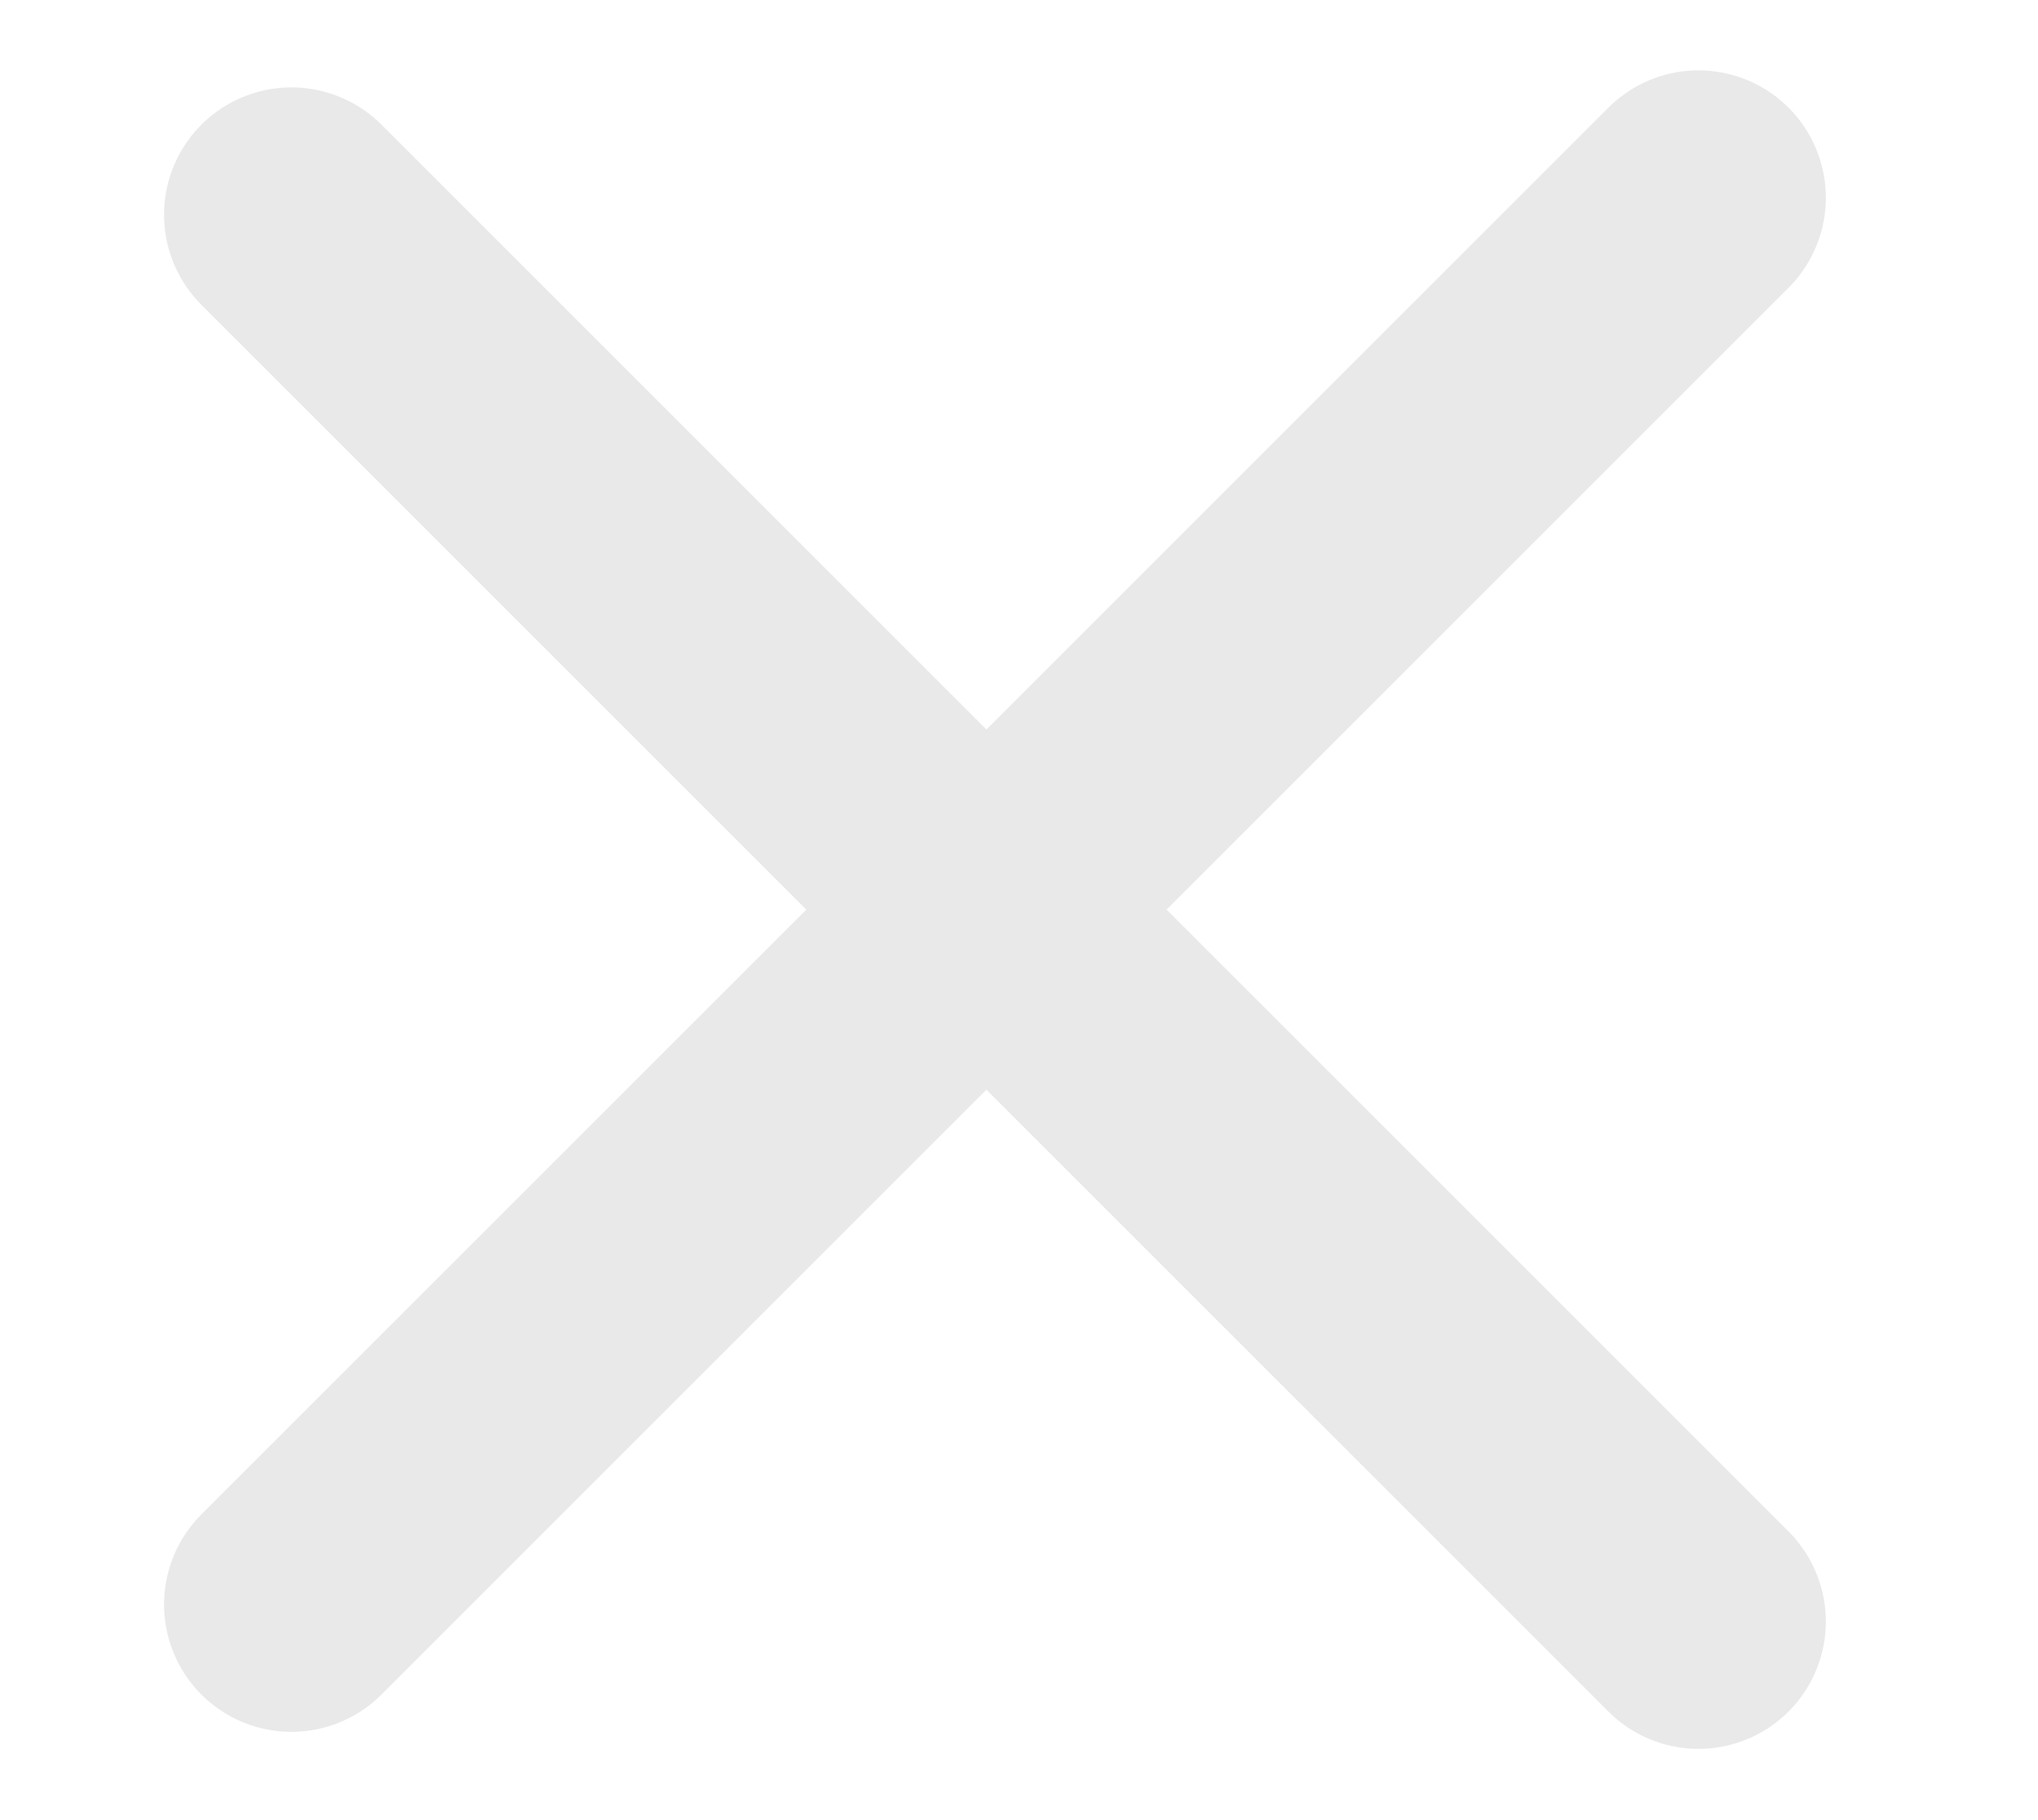
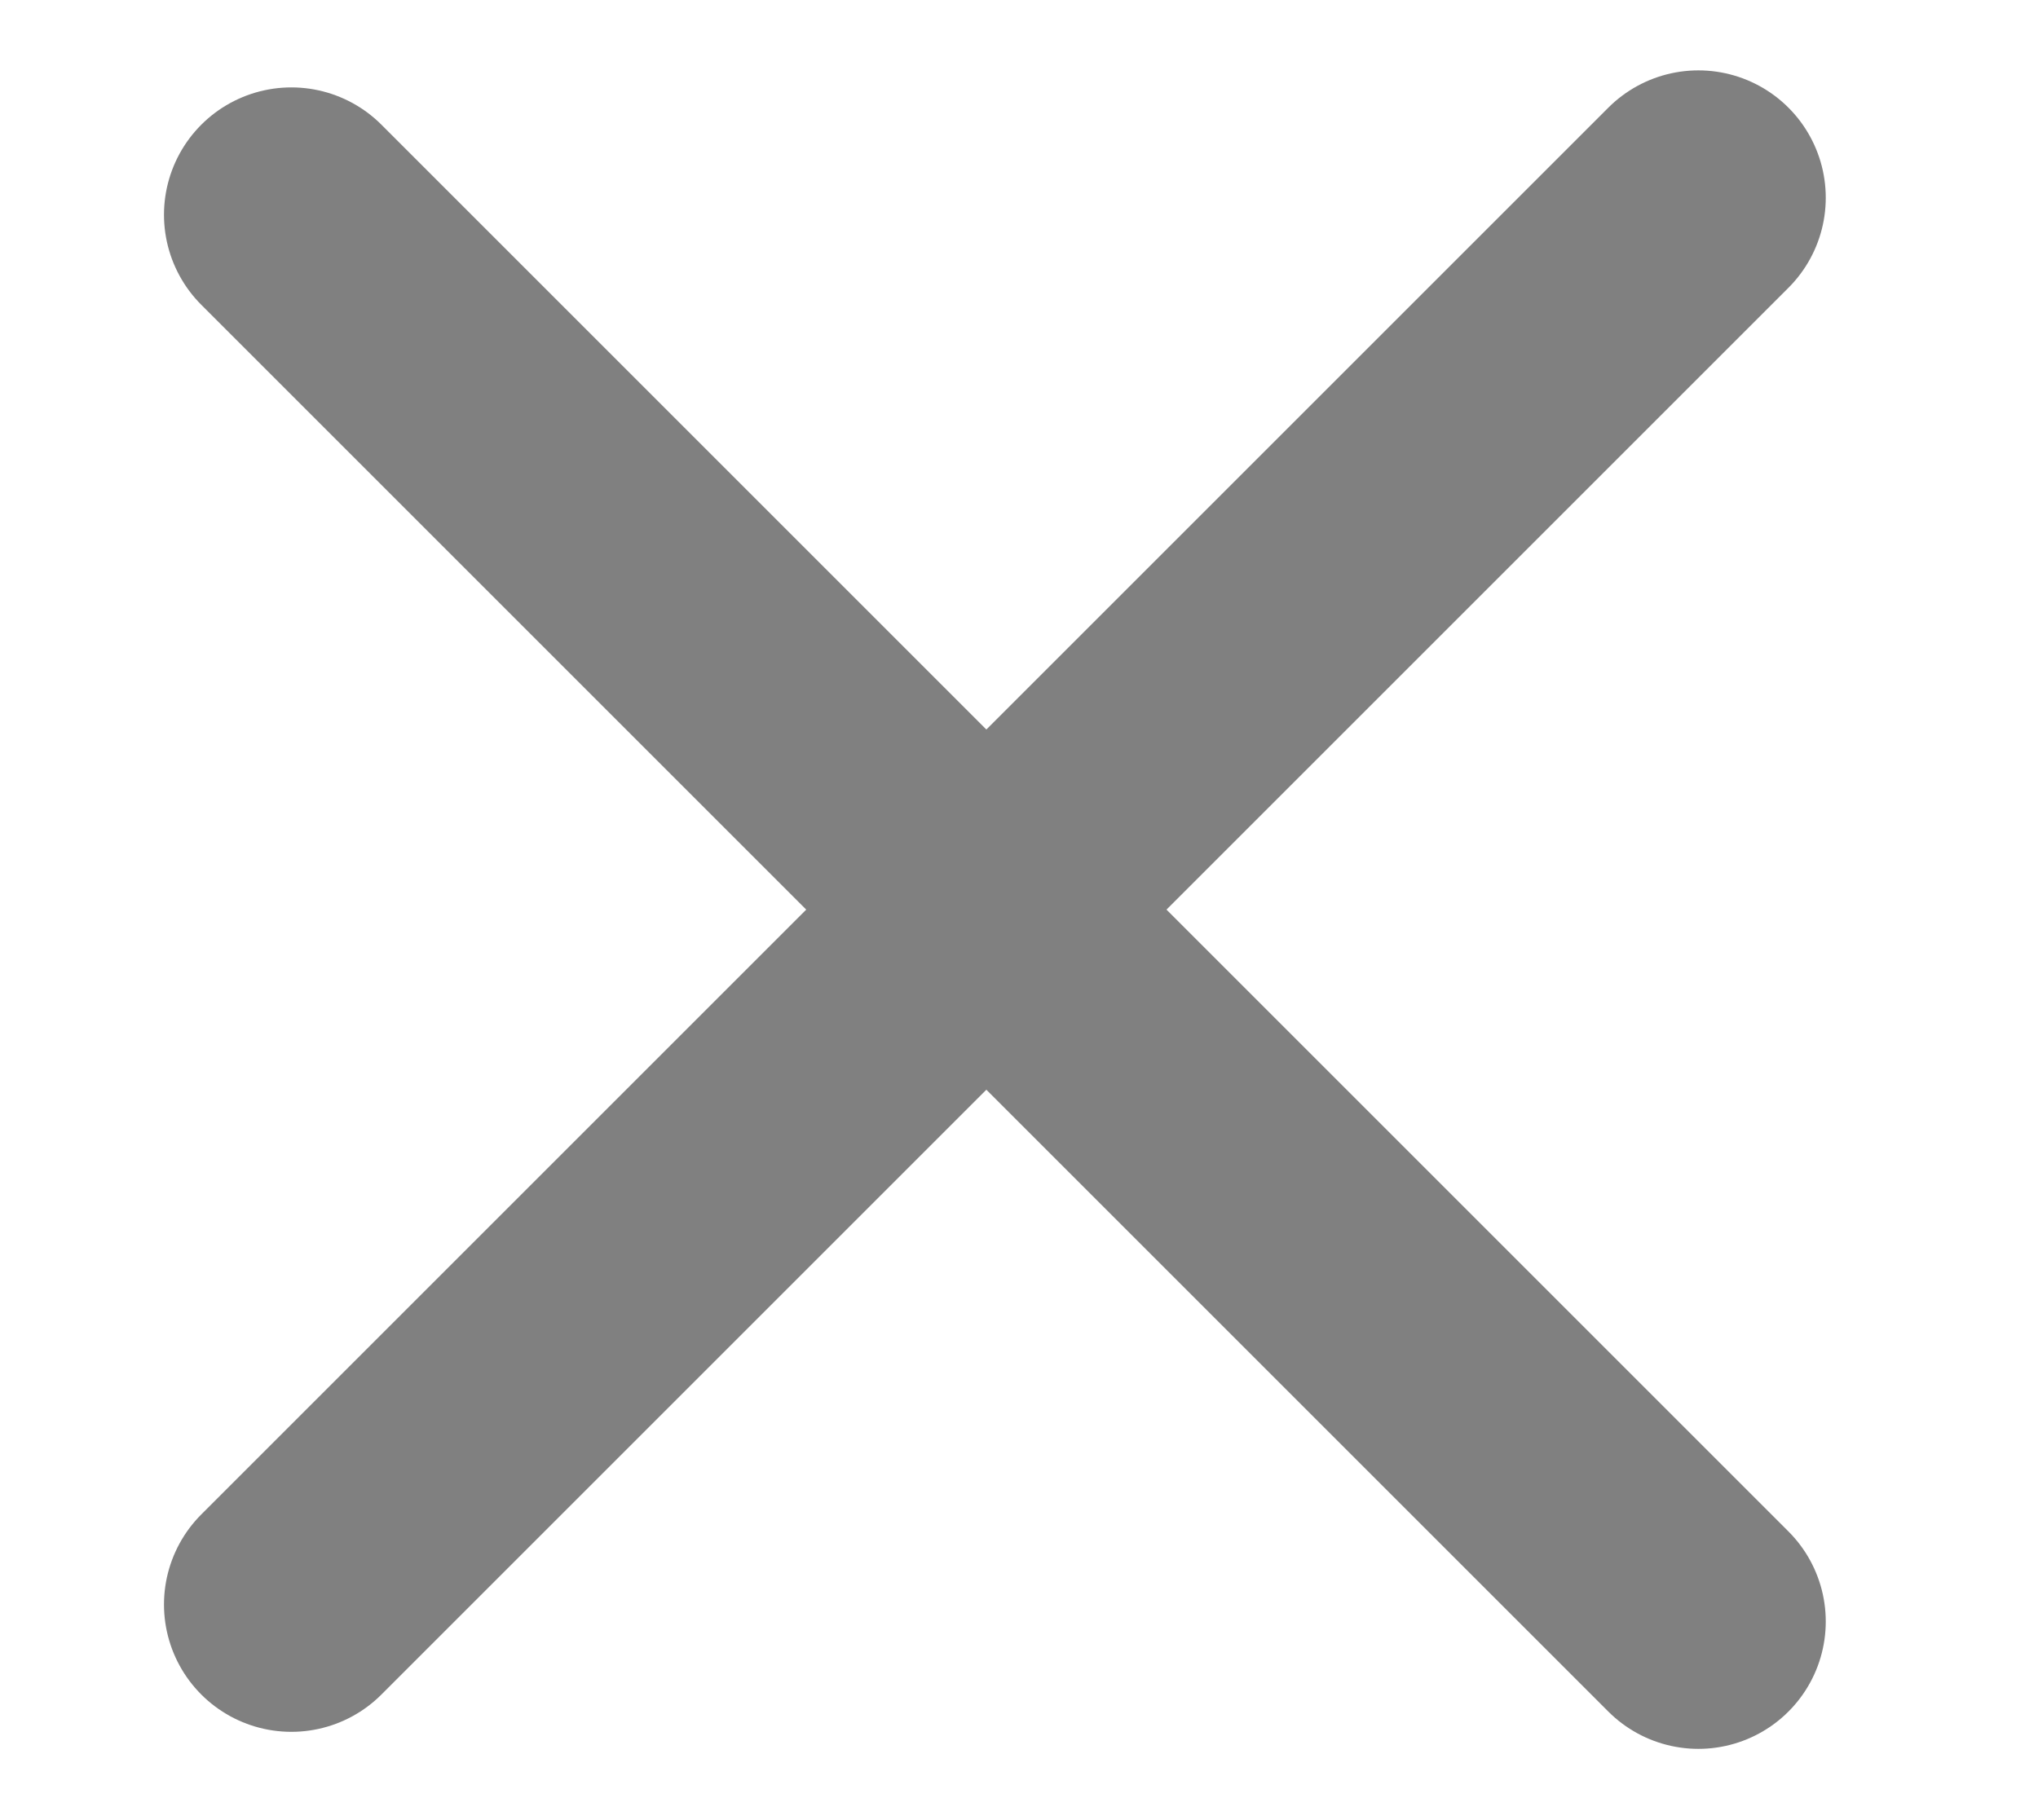
<svg xmlns="http://www.w3.org/2000/svg" width="28" height="25" viewBox="0 0 28 25" fill="none">
-   <path d="M4.004 2.951L23.335 22.282" stroke="#E9E9E9" stroke-width="3.5" stroke-linecap="round" />
-   <path d="M4.004 22.048L23.335 2.717" stroke="#E9E9E9" stroke-width="3.5" stroke-linecap="round" />
+   <path d="M4.003 2.951L23.334 22.282" stroke="#808080" stroke-width="3.5" stroke-linecap="round" />
+   <path d="M4.003 22.048L23.334 2.717" stroke="#808080" stroke-width="3.5" stroke-linecap="round" />
</svg>
